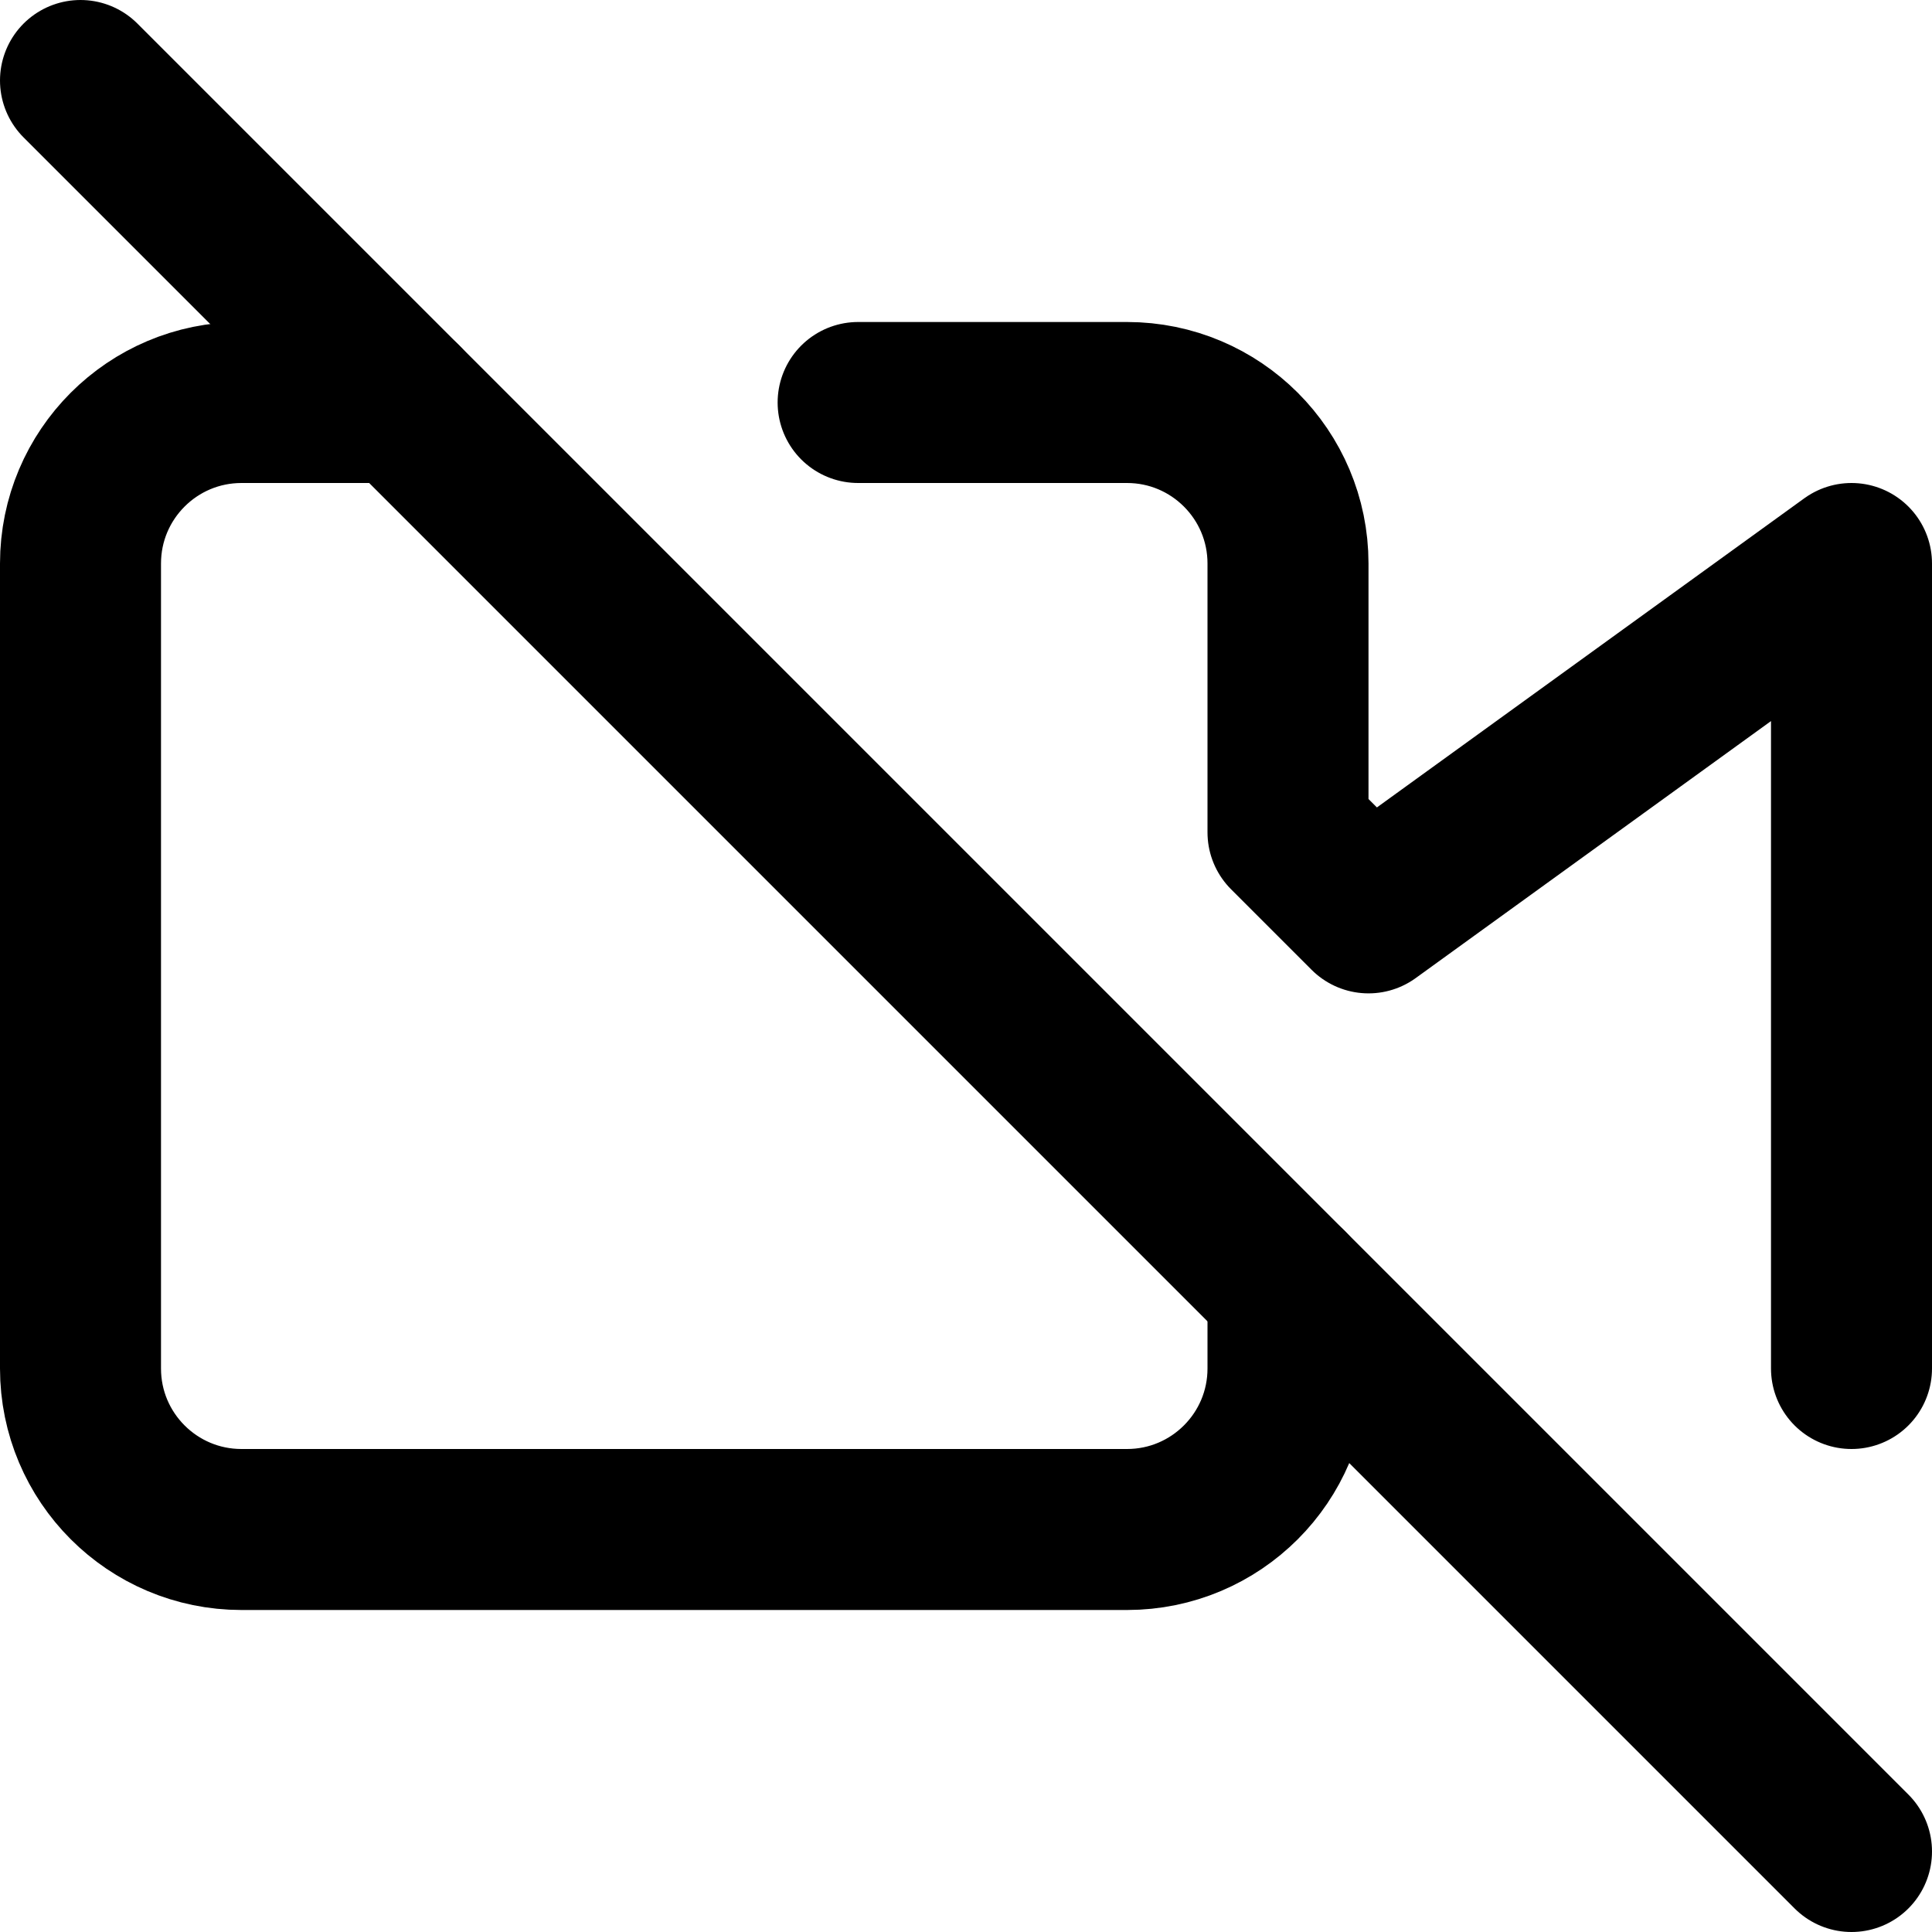
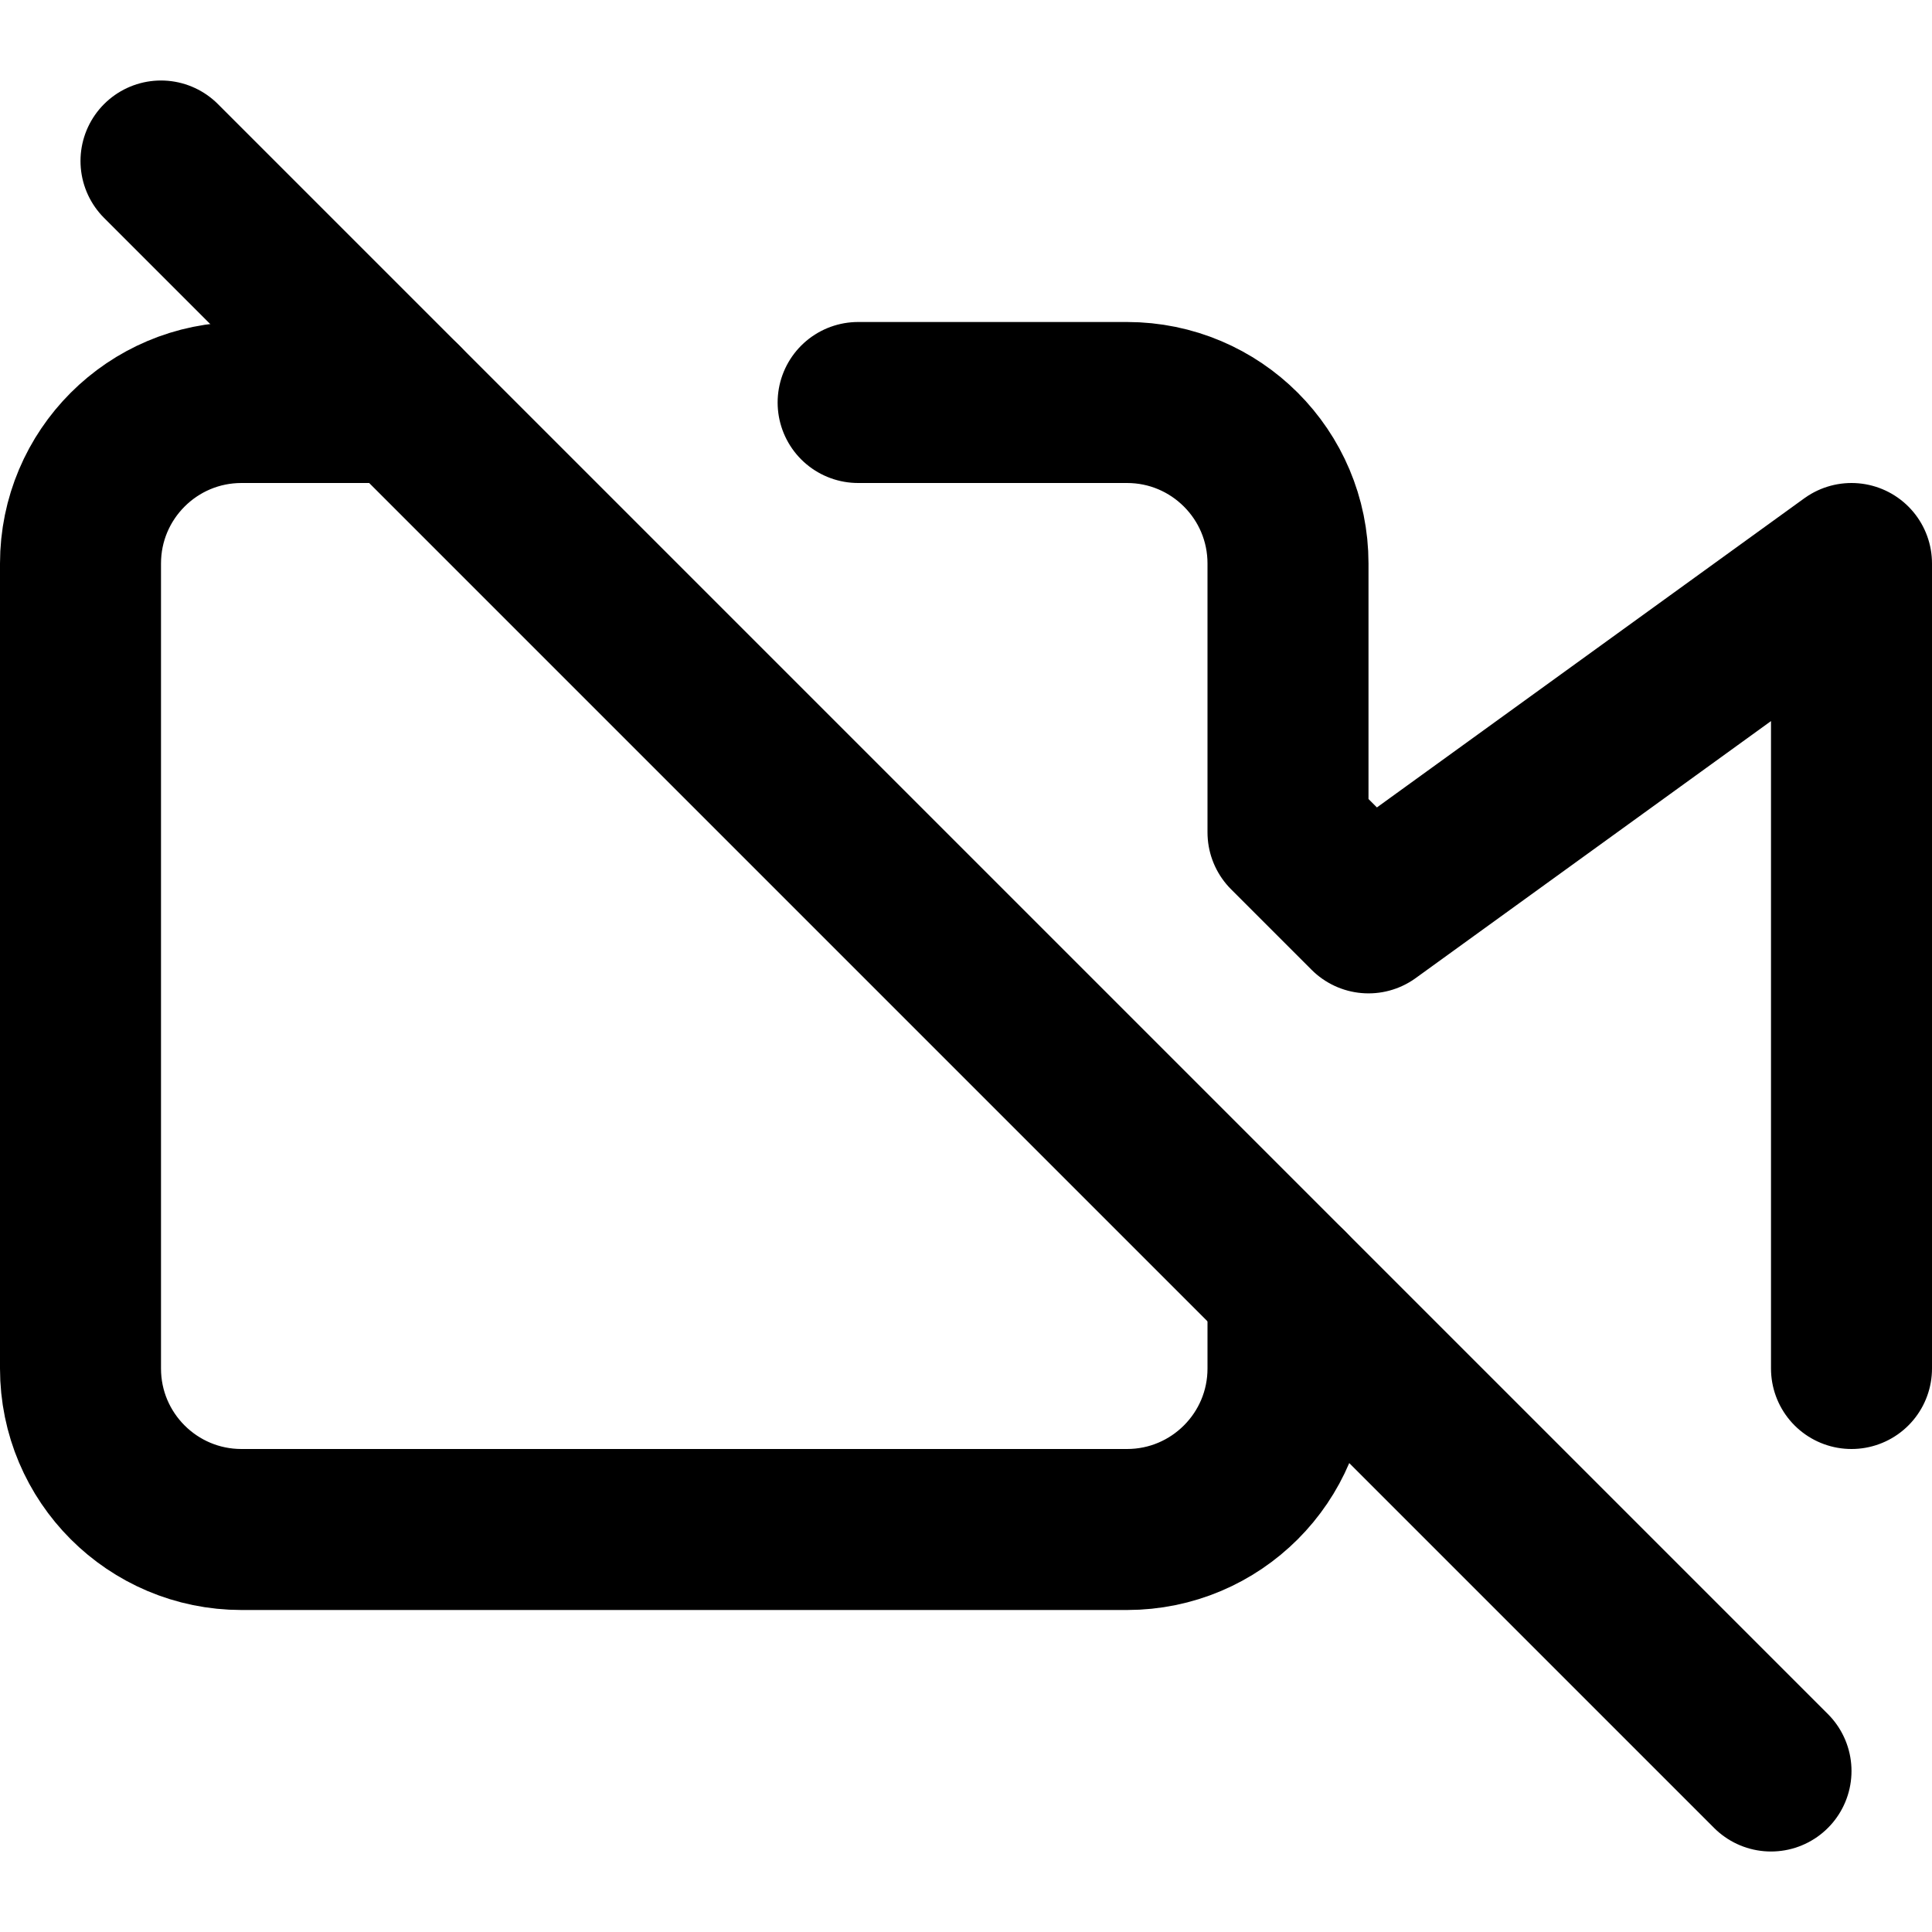
<svg xmlns="http://www.w3.org/2000/svg" width="24" height="24" viewBox="0 0 24 24" fill="none" stroke="currentColor" stroke-width="2" stroke-linecap="round" stroke-linejoin="round">
  <path d="M16 16v1a2 2 0 0 1-2 2H3a2 2 0 0 1-2-2V7a2 2 0 0 1 2-2h2m5.66 0H14a2 2 0 0 1 2 2v3.34l1 1L23 7v10" />
-   <line x1="1" y1="1" x2="23" y2="23" />
+   <line x1="2" y1="2" x2="22" y2="22" />
</svg>
